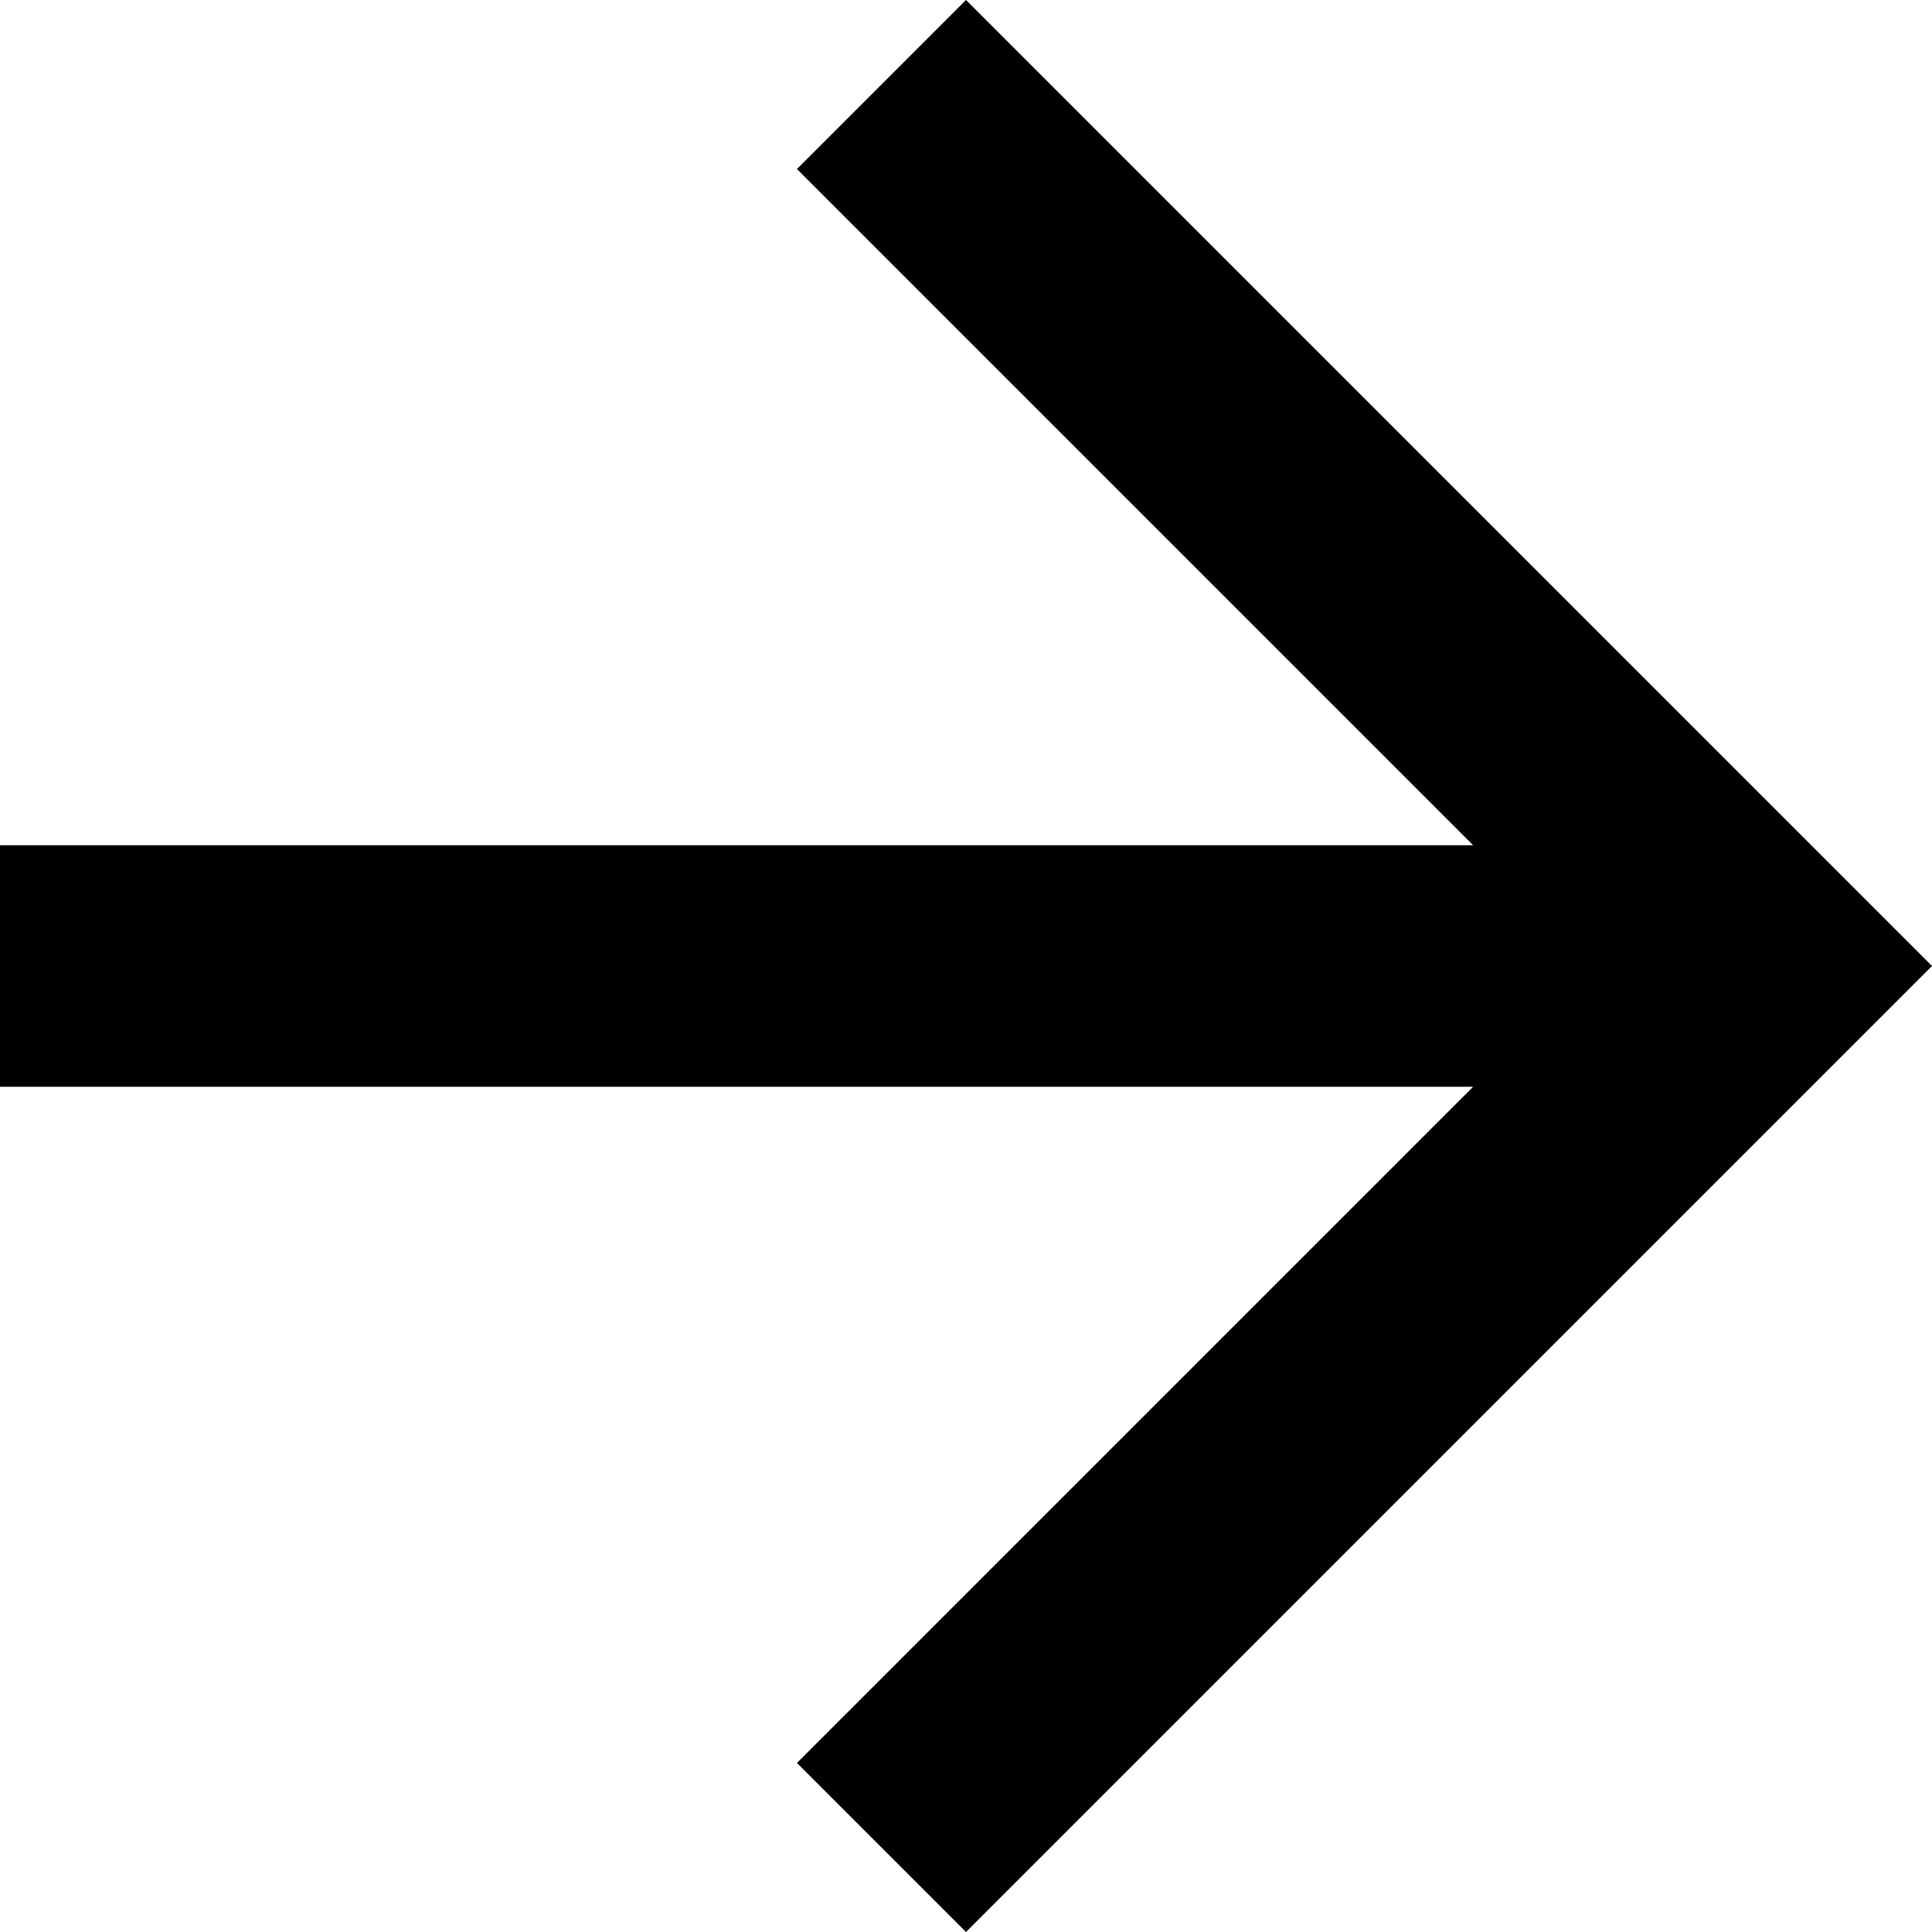
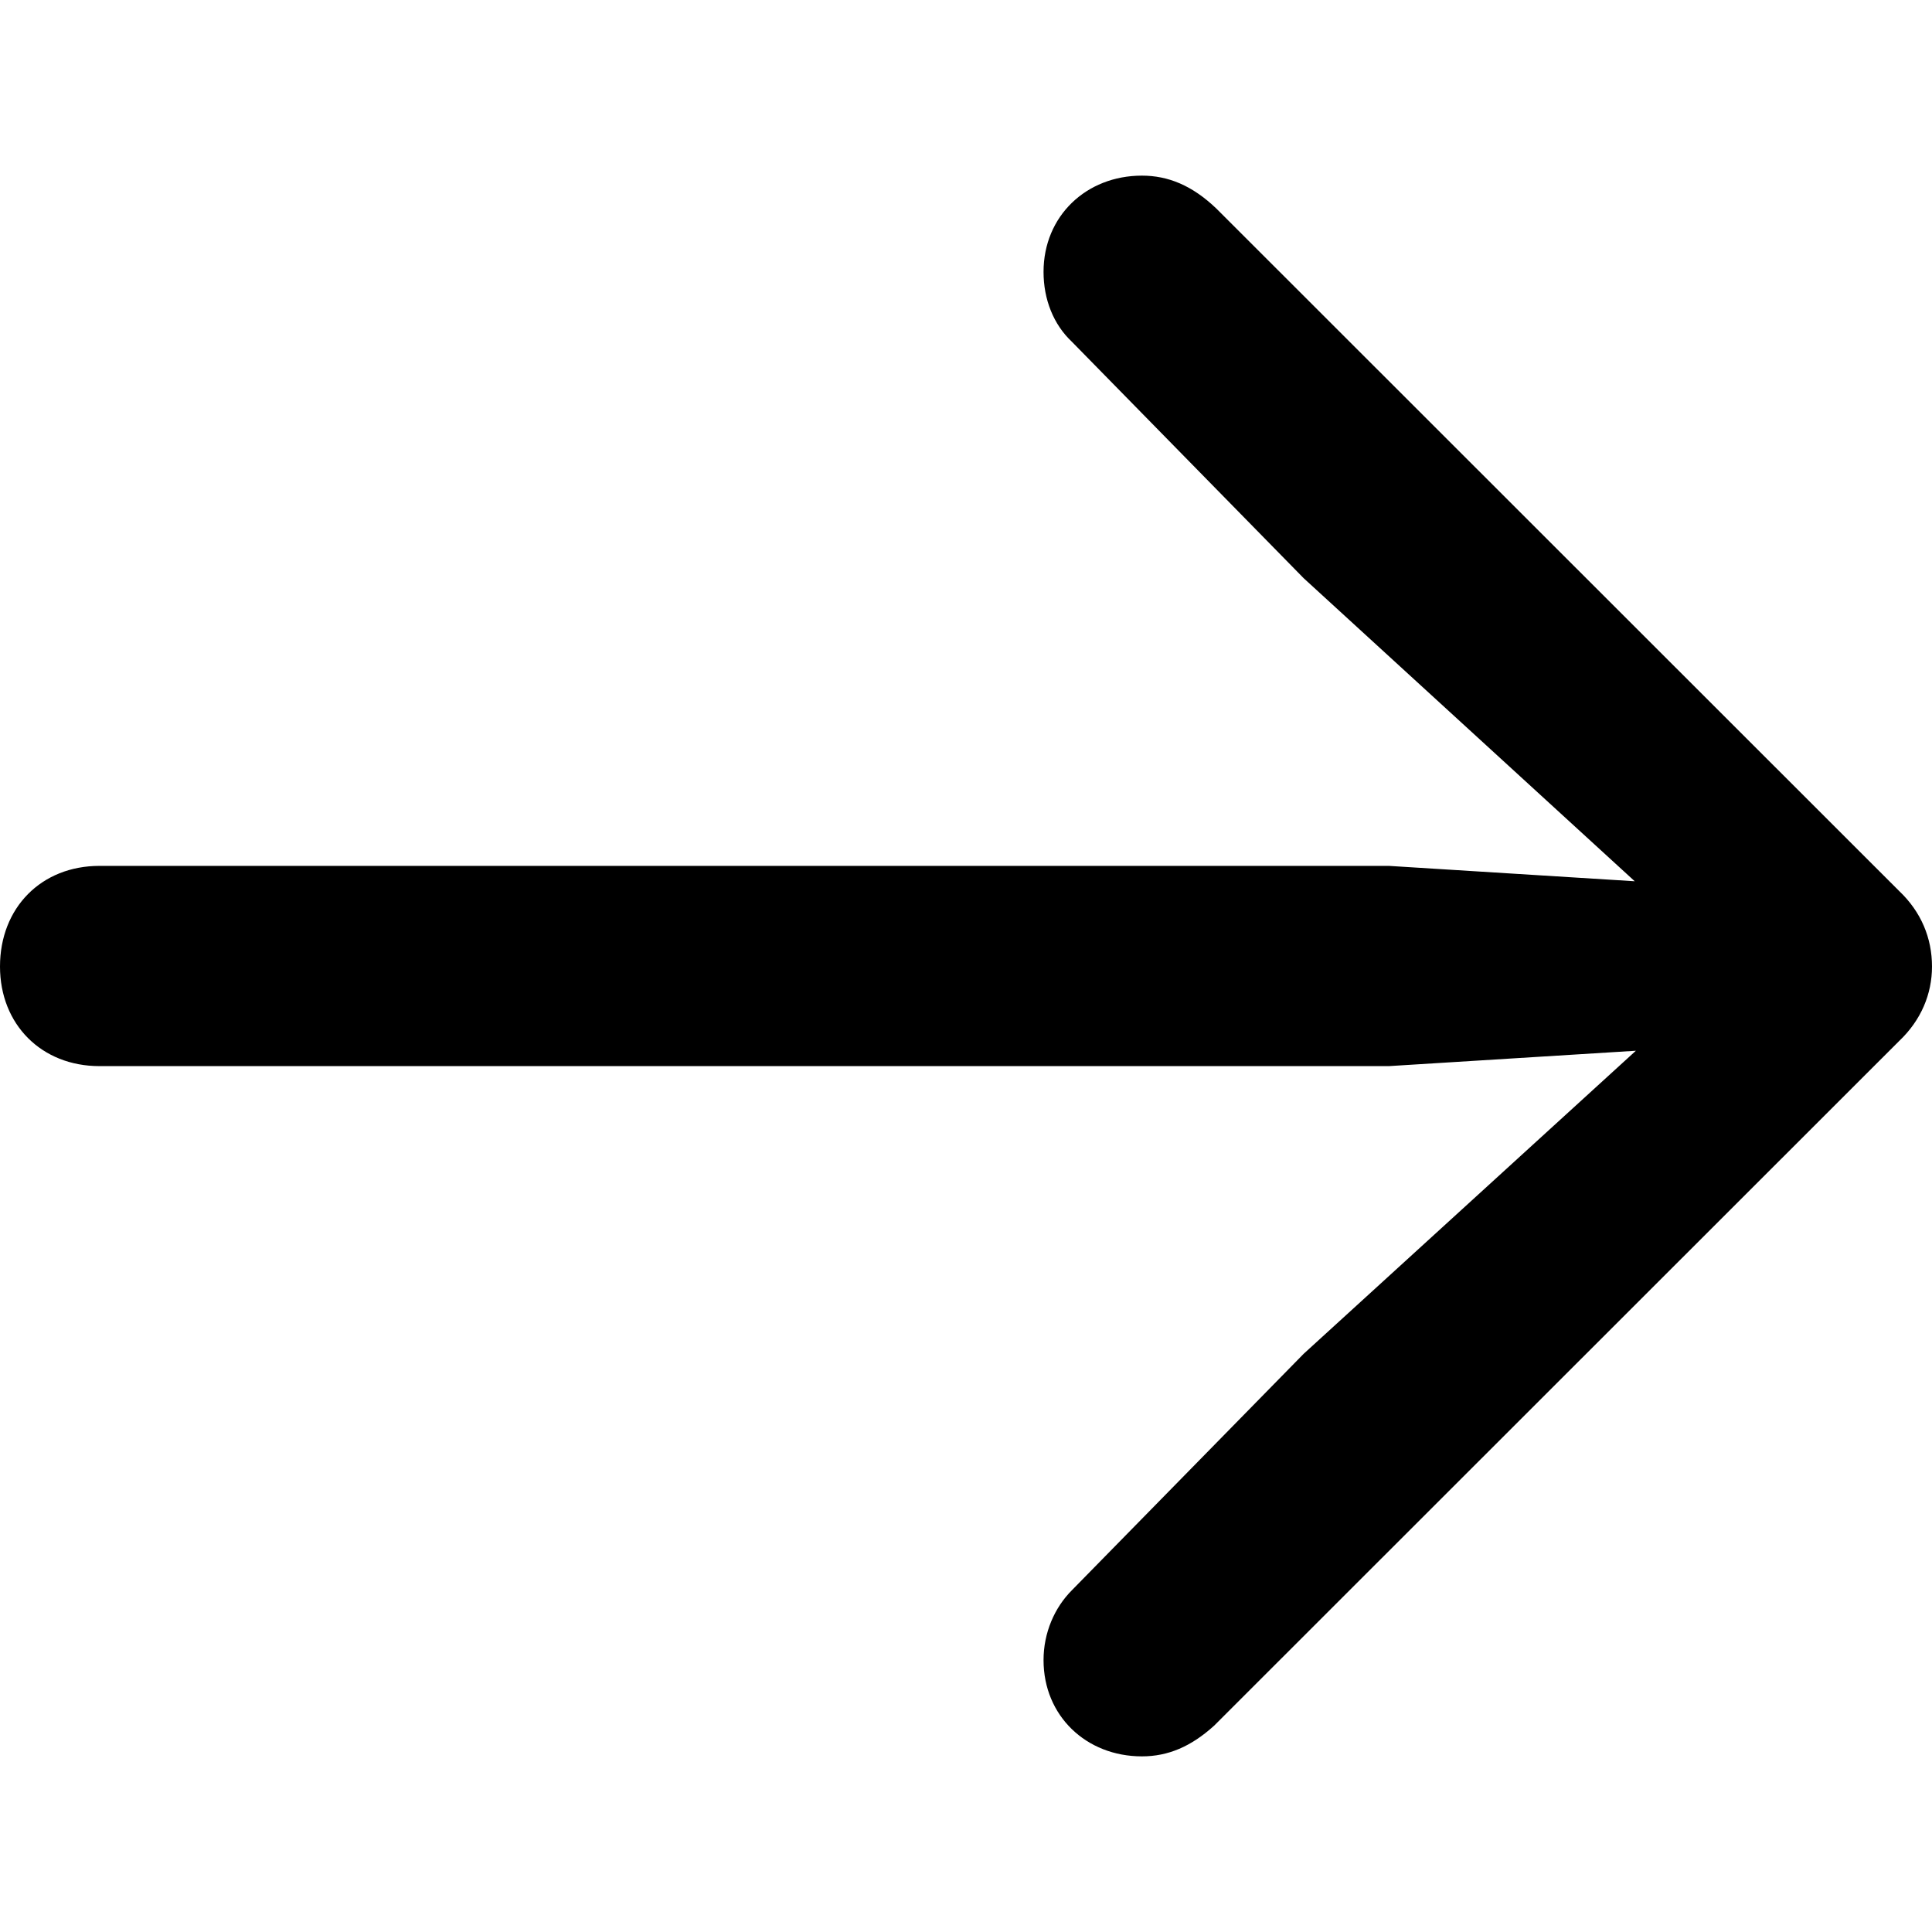
- <svg xmlns="http://www.w3.org/2000/svg" version="1.1" id="Capa_1" x="0px" y="0px" width="408px" height="408px" viewBox="0 0 408 408" style="enable-background:new 0 0 408 408;" xml:space="preserve">
-   <g>
-     <polygon points="204,0 168.3,35.7 311.1,178.5 0,178.5 0,229.5 311.1,229.5 168.3,372.3 204,408 408,204   " />
-   </g>
+ <svg xmlns="http://www.w3.org/2000/svg" width="22" height="22" viewBox="0 0 22 22">
+   <path fill-rule="evenodd" d="M22,11.006 C22,11.318 21.876,11.617 21.627,11.853 L13.825,19.651 C13.563,19.888 13.302,20 13.003,20 C12.369,20 11.883,19.539 11.883,18.904 C11.883,18.592 12.008,18.306 12.207,18.107 L14.845,15.416 L18.628,11.965 L15.816,12.14 L1.132,12.14 C0.473,12.14 0,11.666 0,11.006 C0,10.334 0.473,9.86 1.132,9.86 L15.816,9.86 L18.615,10.035 L14.845,6.584 L12.207,3.893 C11.995,3.694 11.883,3.408 11.883,3.096 C11.883,2.461 12.369,2 13.003,2 C13.302,2 13.576,2.112 13.85,2.374 L21.627,10.147 C21.876,10.383 22,10.682 22,11.006 Z" />
</svg>
